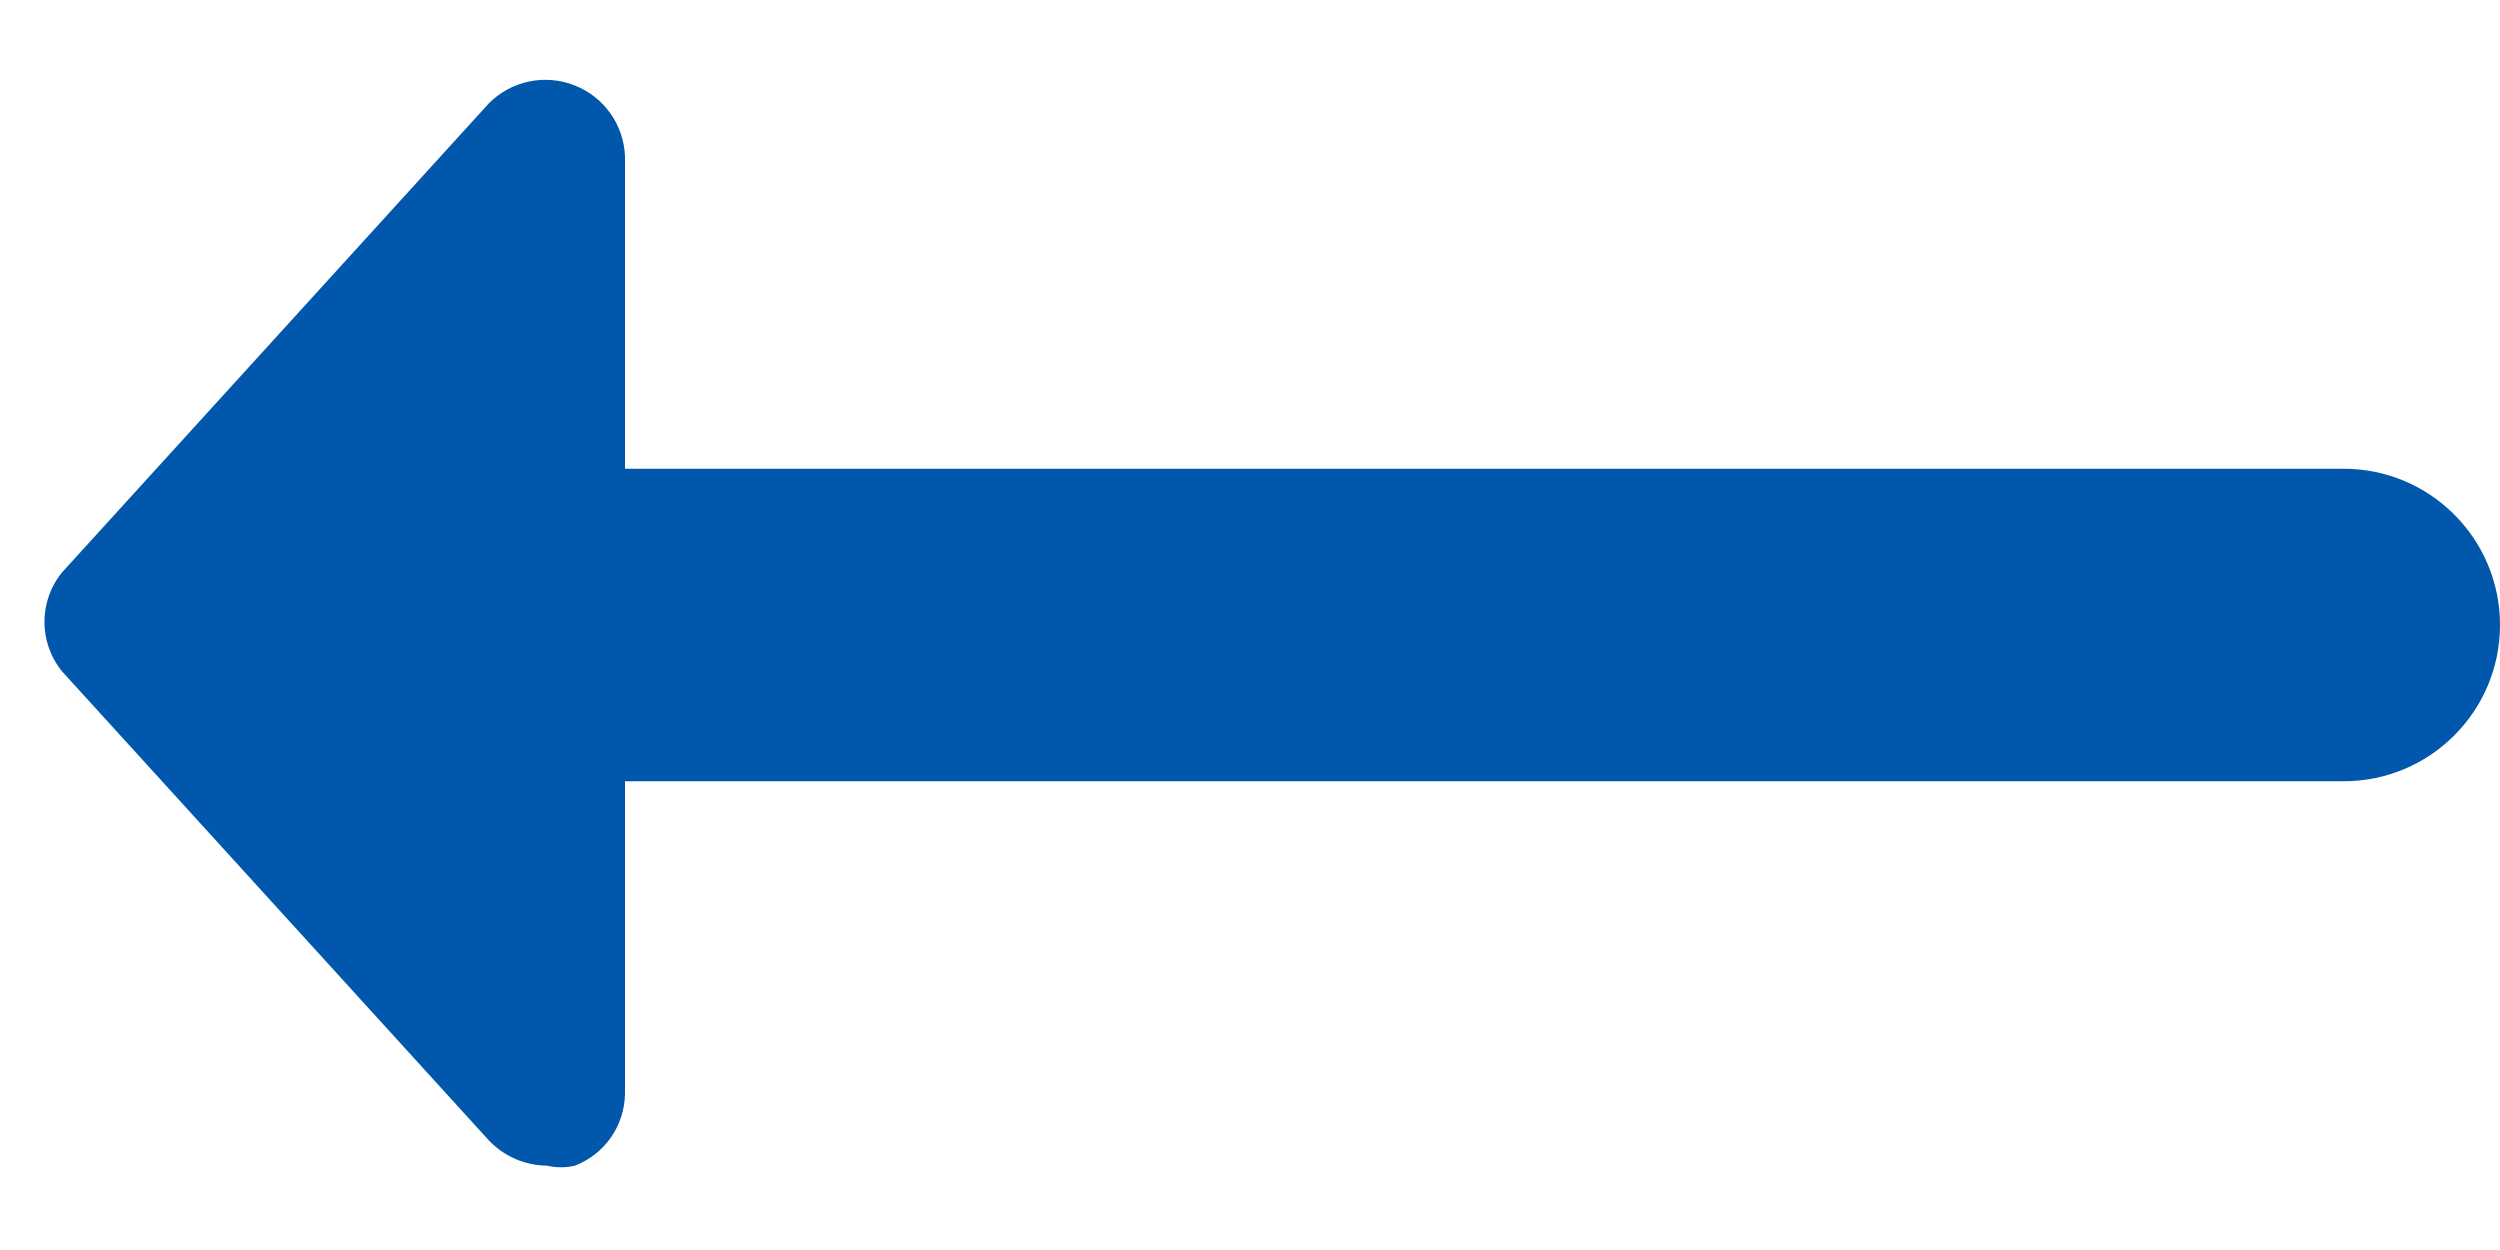
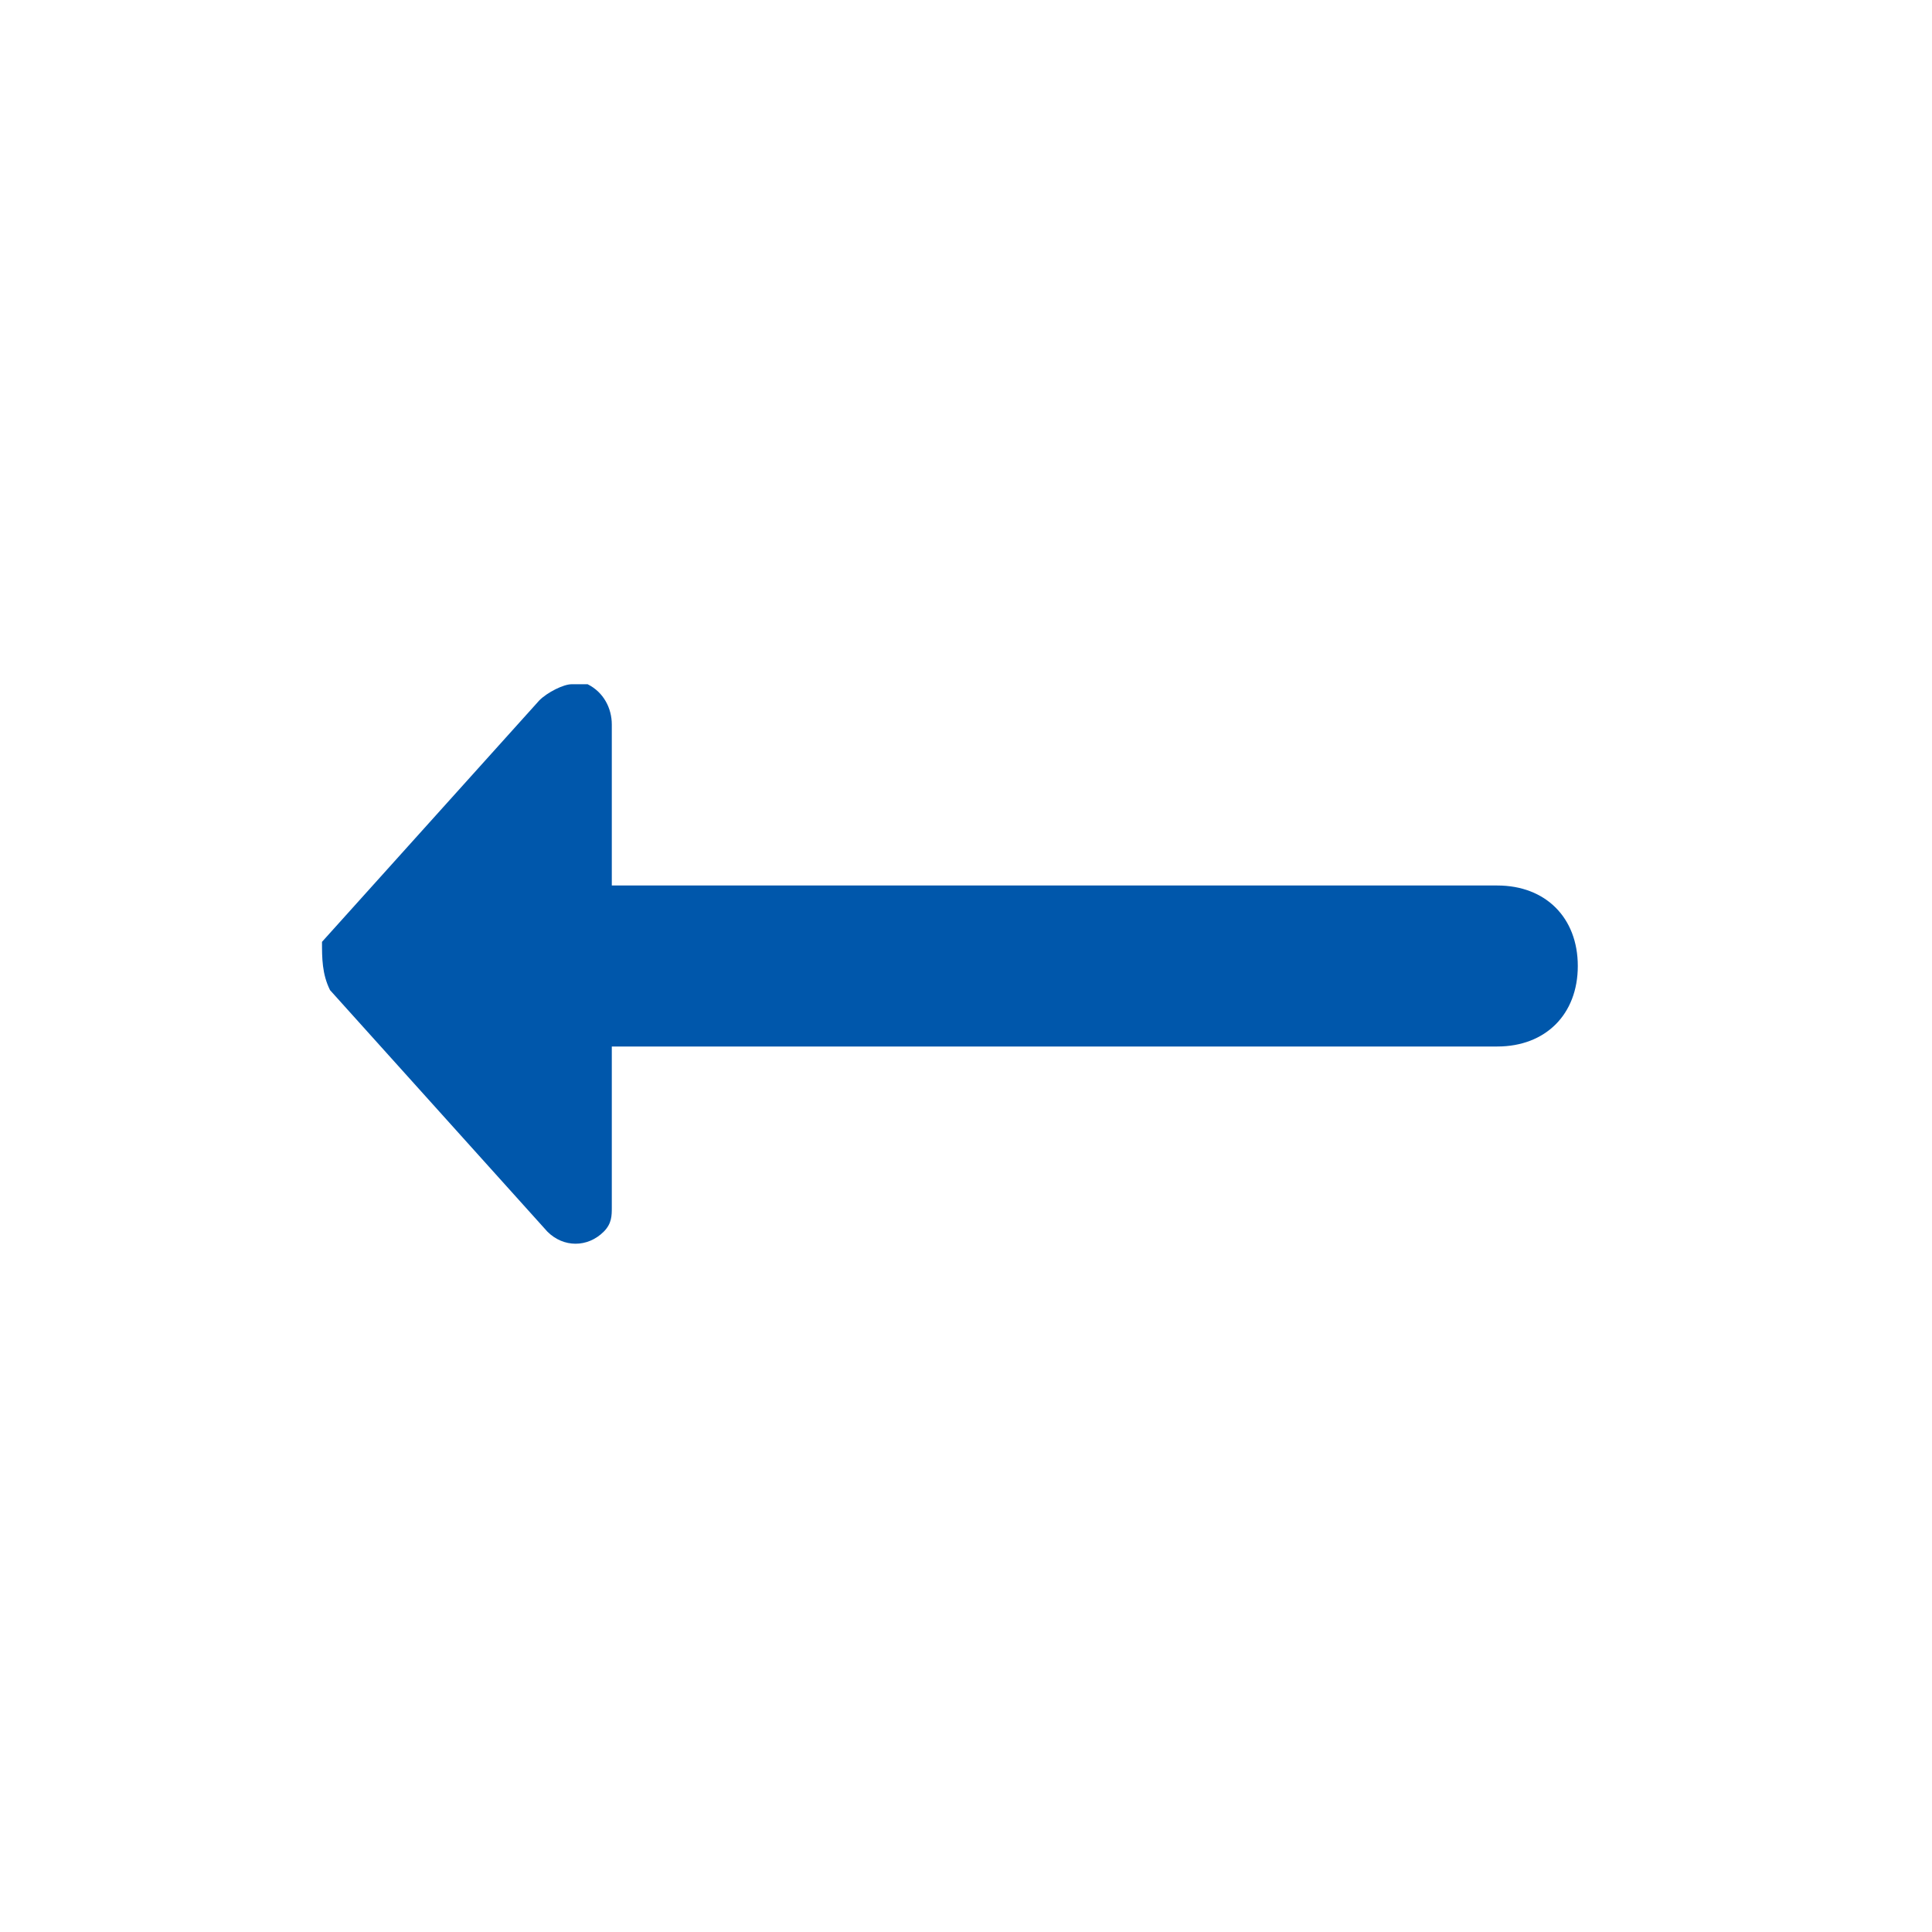
- <svg xmlns="http://www.w3.org/2000/svg" width="16px" height="8px" viewBox="0 0 16 8" version="1.1">
-   <defs />
-   <g id="Page-1" stroke="none" stroke-width="1" fill="none" fill-rule="evenodd">
-     <g id="Icon-arrow2-right_v2" transform="translate(8, 4) scale(-1, 1) translate(-8, -4) " fill="#0057AB" fill-rule="nonzero">
-       <path d="M15.6,3.66 L12.87,0.66 C12.727,0.517 12.512,0.472 12.324,0.546 C12.135,0.619 12.008,0.798 12,1 L12,3 L1,3 C0.448,3 0,3.448 0,4 C0,4.552 0.448,5 1,5 L12,5 L12,7 C12.003,7.204 12.129,7.386 12.32,7.46 C12.379,7.474 12.441,7.474 12.5,7.46 C12.64,7.459 12.773,7.401 12.87,7.3 L15.6,4.3 C15.754,4.115 15.754,3.845 15.6,3.66 Z" id="Shape" />
-     </g>
-   </g>
+ <svg xmlns="http://www.w3.org/2000/svg" version="1.1" id="Layer_1" x="0px" y="0px" viewBox="0 0 24 24" style="enable-background:new 0 0 24 24;" xml:space="preserve">
+   <style type="text/css">
+ 	.st0{fill:#0057AB;}
+ </style>
+   <path class="st0" d="M4.1,12.3l2.7,3c0.2,0.2,0.5,0.2,0.7,0c0.1-0.1,0.1-0.2,0.1-0.3v-2h11c0.6,0,1-0.4,1-1s-0.4-1-1-1h-11V9  c0-0.2-0.1-0.4-0.3-0.5c-0.1,0-0.1,0-0.2,0c-0.1,0-0.3,0.1-0.4,0.2l-2.7,3C4,11.9,4,12.1,4.1,12.3z" />
</svg>
